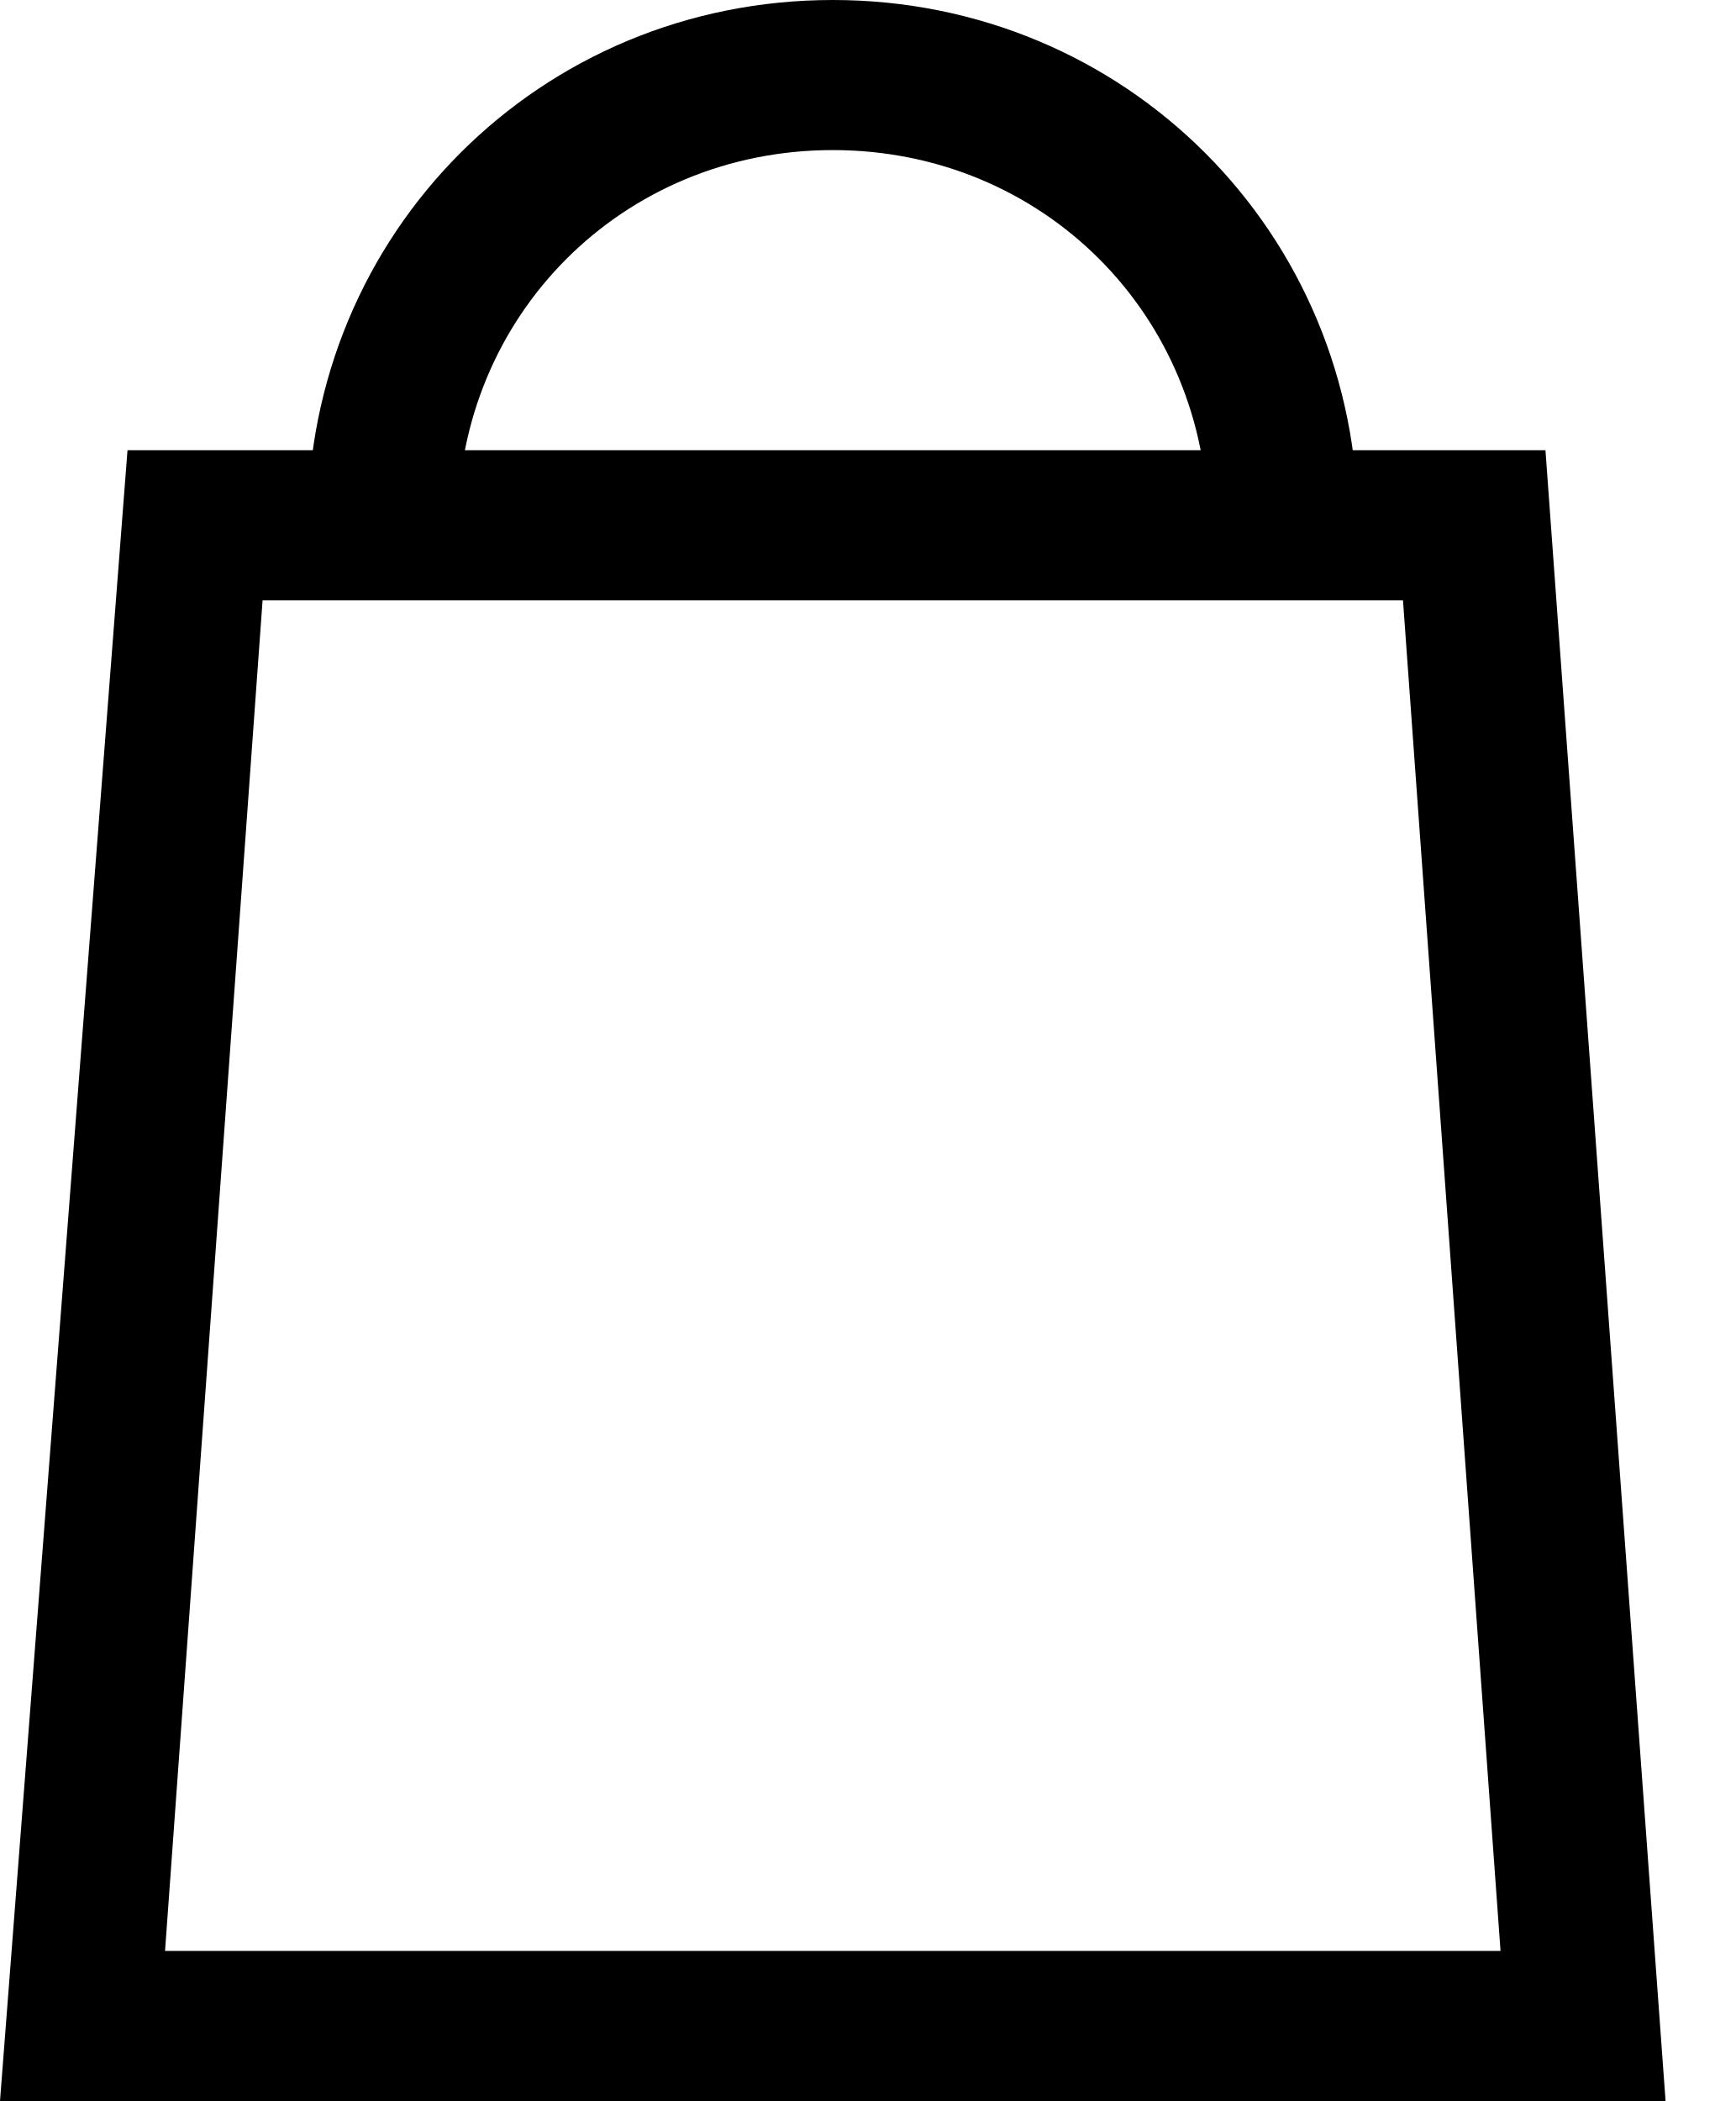
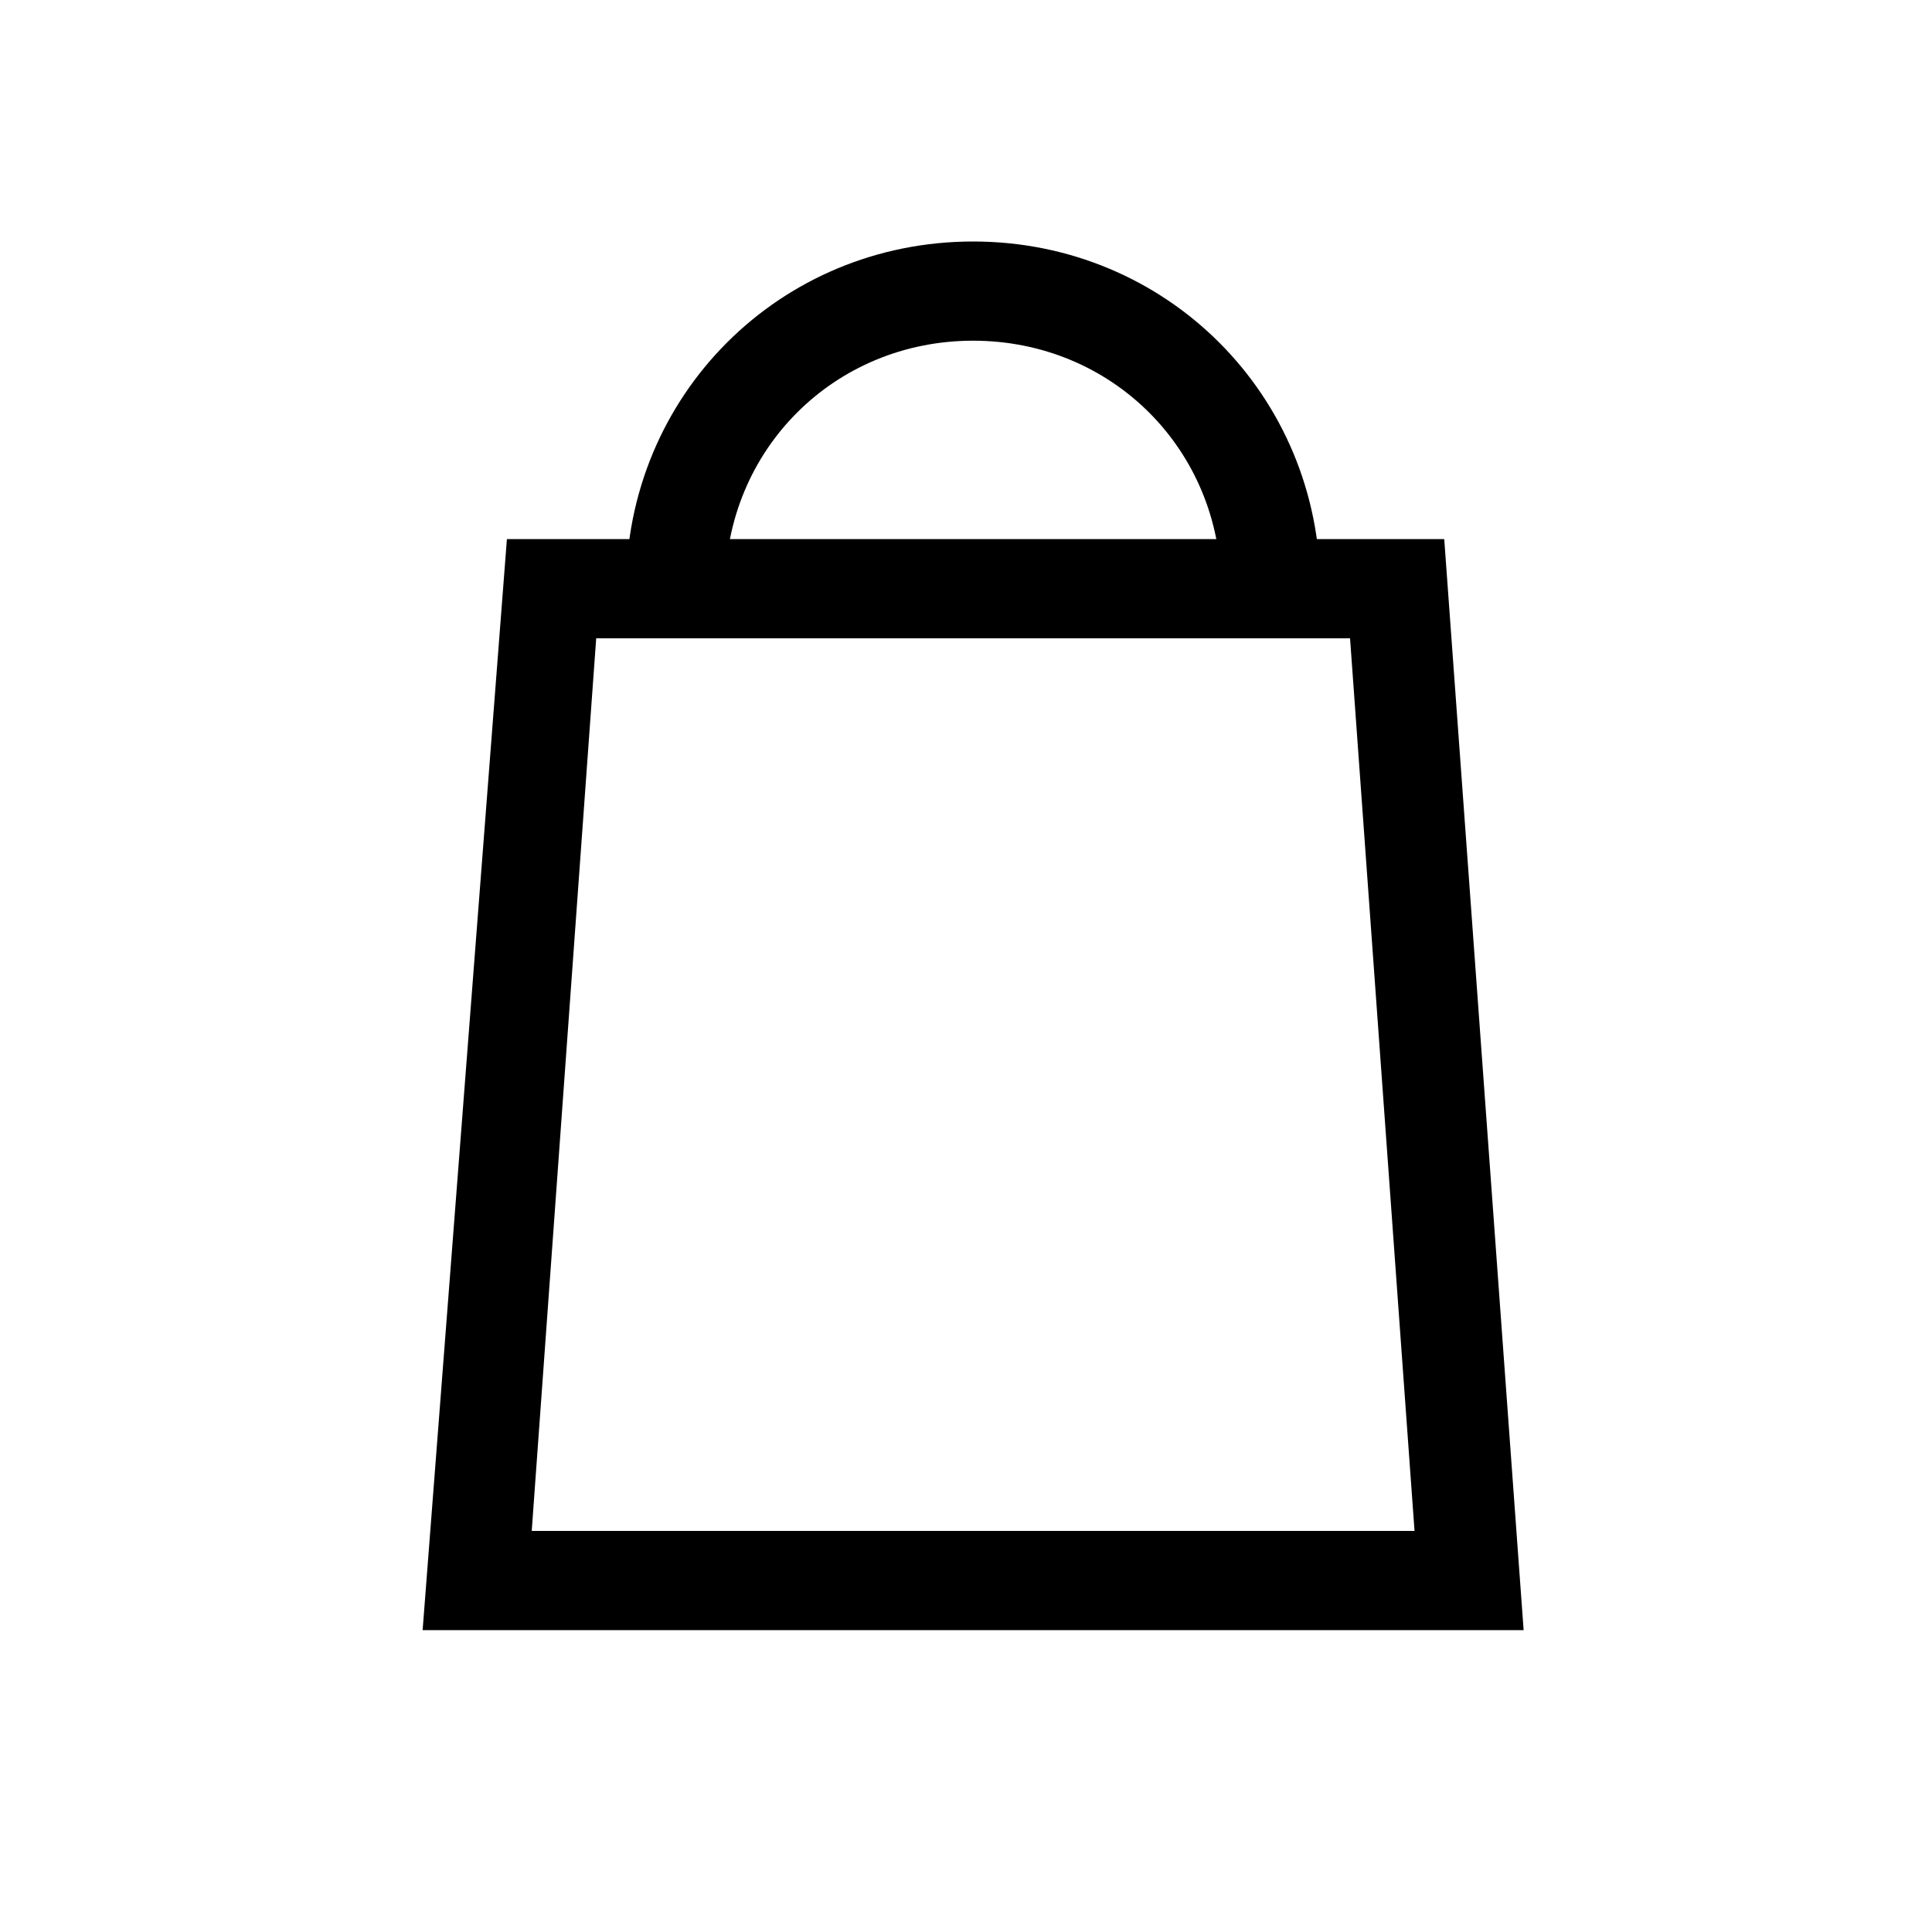
- <svg xmlns="http://www.w3.org/2000/svg" width="19" height="23" viewBox="0 0 19 23" fill="none">
-   <path d="M18.236 23H0L1.396 4.929H16.921L18.236 23ZM1.807 21.357H16.429L15.361 6.572H2.875L1.807 21.357Z" fill="black" />
-   <path d="M14.868 5.75H13.225C13.225 3.45 11.418 1.643 9.118 1.643C6.818 1.643 5.011 3.45 5.011 5.75H3.368C3.368 2.546 5.914 0 9.118 0C12.321 0 14.868 2.546 14.868 5.75Z" fill="black" />
+ <svg xmlns="http://www.w3.org/2000/svg" width="32" height="32" viewBox="0 0 32 32" fill="none">
+   <path d="M25.236 27H7L8.396 8.929H23.921L25.236 27ZM8.807 25.357H23.429L22.361 10.572H9.875L8.807 25.357Z" fill="black" />
+   <path d="M21.868 9.75H20.225C20.225 7.45 18.418 5.643 16.118 5.643C13.818 5.643 12.011 7.45 12.011 9.75H10.368C10.368 6.546 12.914 4 16.118 4C19.321 4 21.868 6.546 21.868 9.75Z" fill="black" />
</svg>
